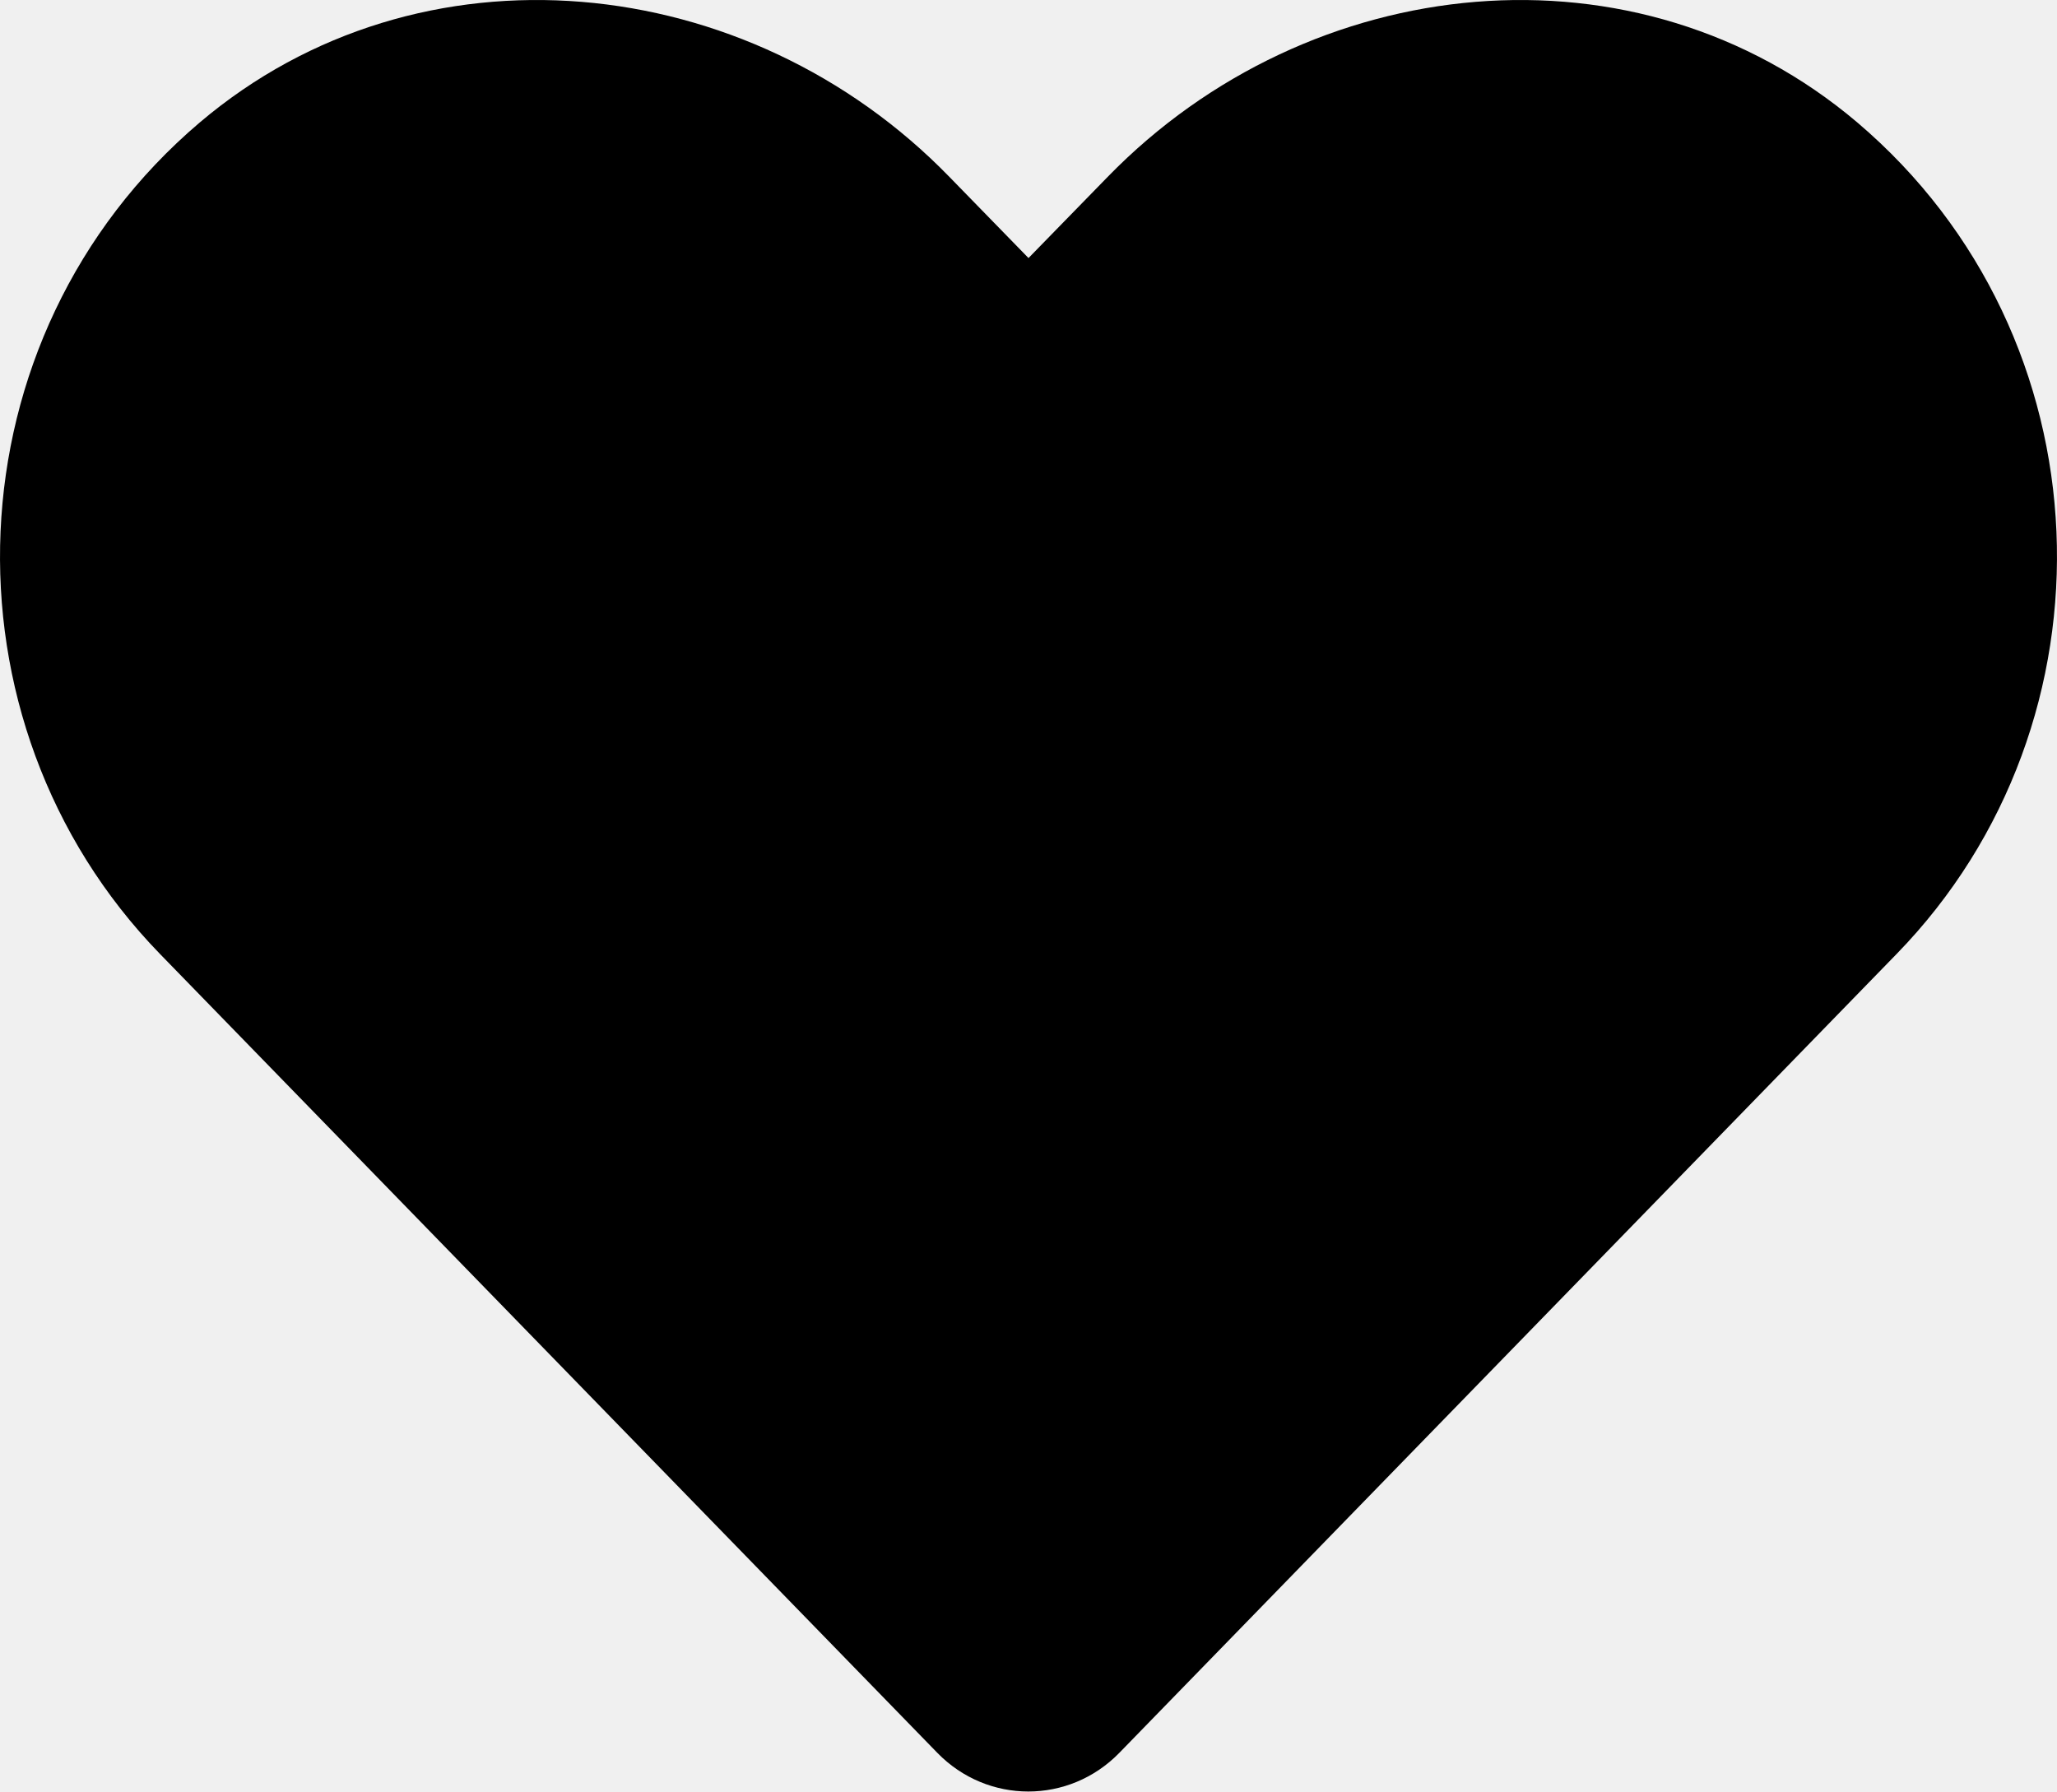
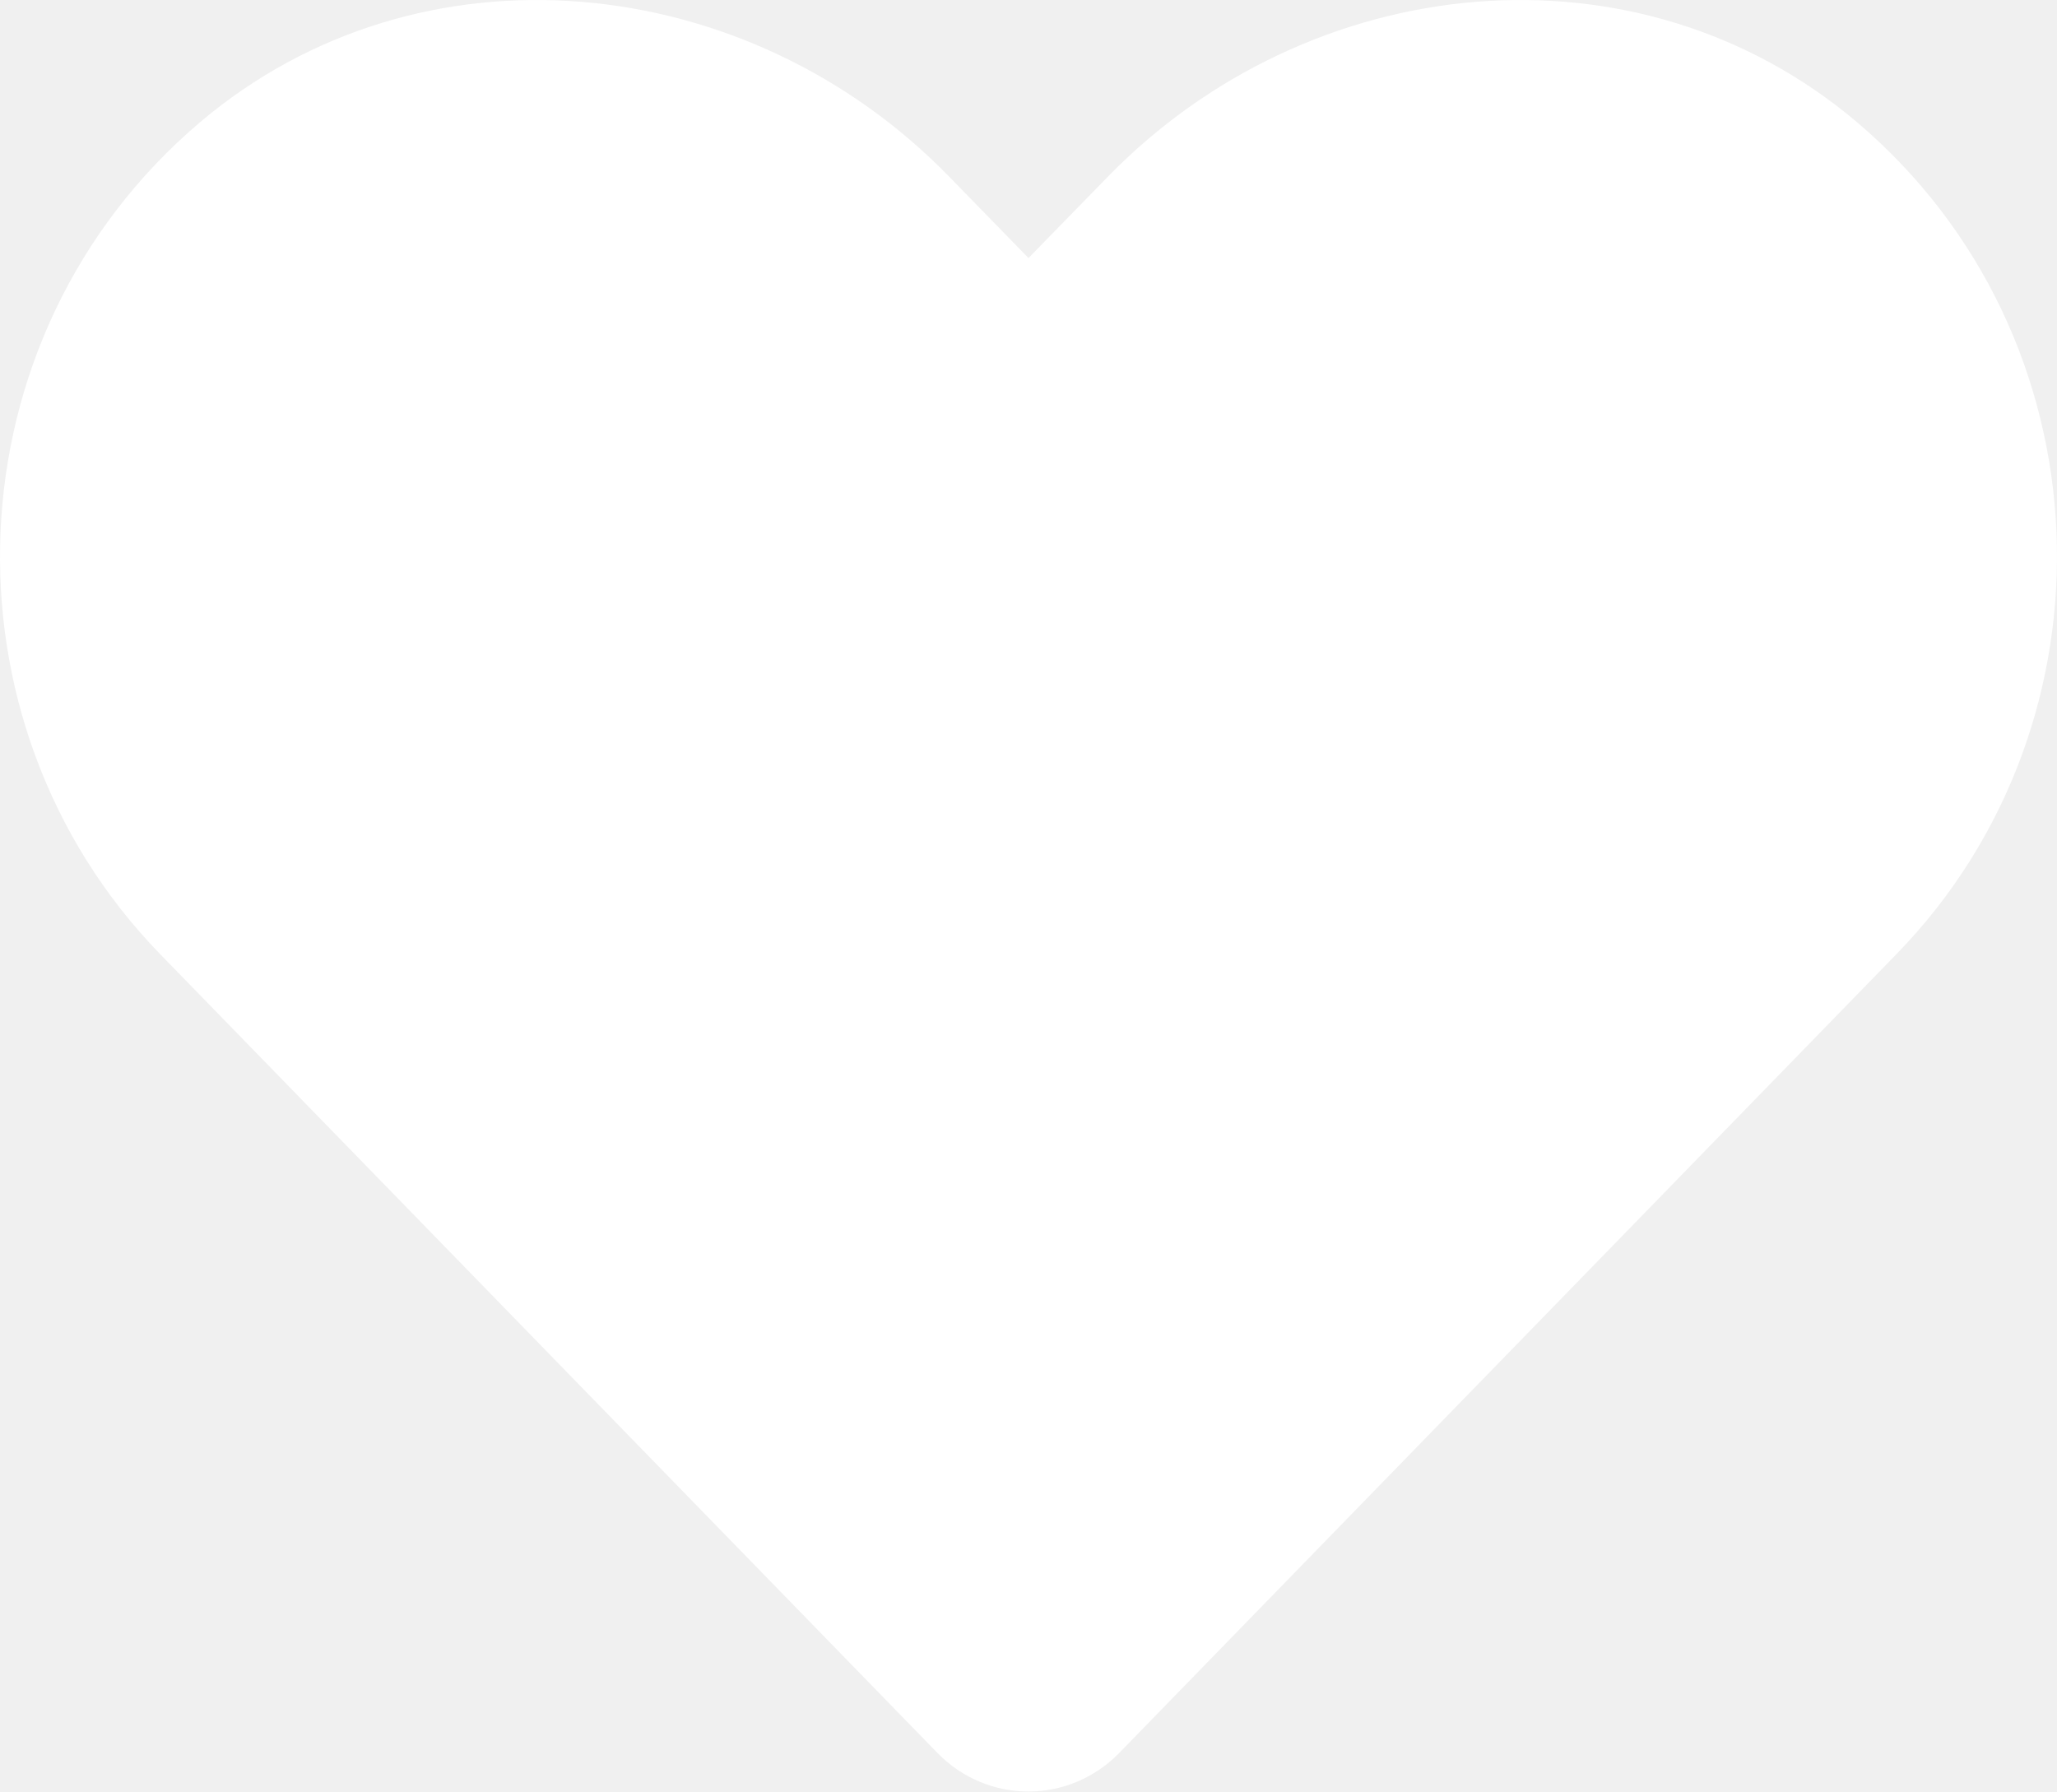
- <svg xmlns="http://www.w3.org/2000/svg" width="31" height="27" viewBox="0 0 31 27" fill="none">
-   <path d="M27.991 1.846C24.673 -0.968 19.739 -0.462 16.693 2.666L15.5 3.889L14.308 2.666C11.268 -0.462 6.328 -0.968 3.01 1.846C-0.792 5.076 -0.992 10.874 2.41 14.376L14.126 26.417C14.883 27.194 16.112 27.194 16.869 26.417L28.584 14.376C31.993 10.874 31.793 5.076 27.991 1.846Z" fill="currentColor" />
+ <svg xmlns="http://www.w3.org/2000/svg" width="31" height="27" viewBox="0 0 31 27" fill="white">
+   <path d="M27.991 1.846C24.673 -0.968 19.739 -0.462 16.693 2.666L15.5 3.889L14.308 2.666C11.268 -0.462 6.328 -0.968 3.01 1.846C-0.792 5.076 -0.992 10.874 2.41 14.376L14.126 26.417C14.883 27.194 16.112 27.194 16.869 26.417L28.584 14.376C31.993 10.874 31.793 5.076 27.991 1.846Z" fill="#ffffff" />
</svg>
